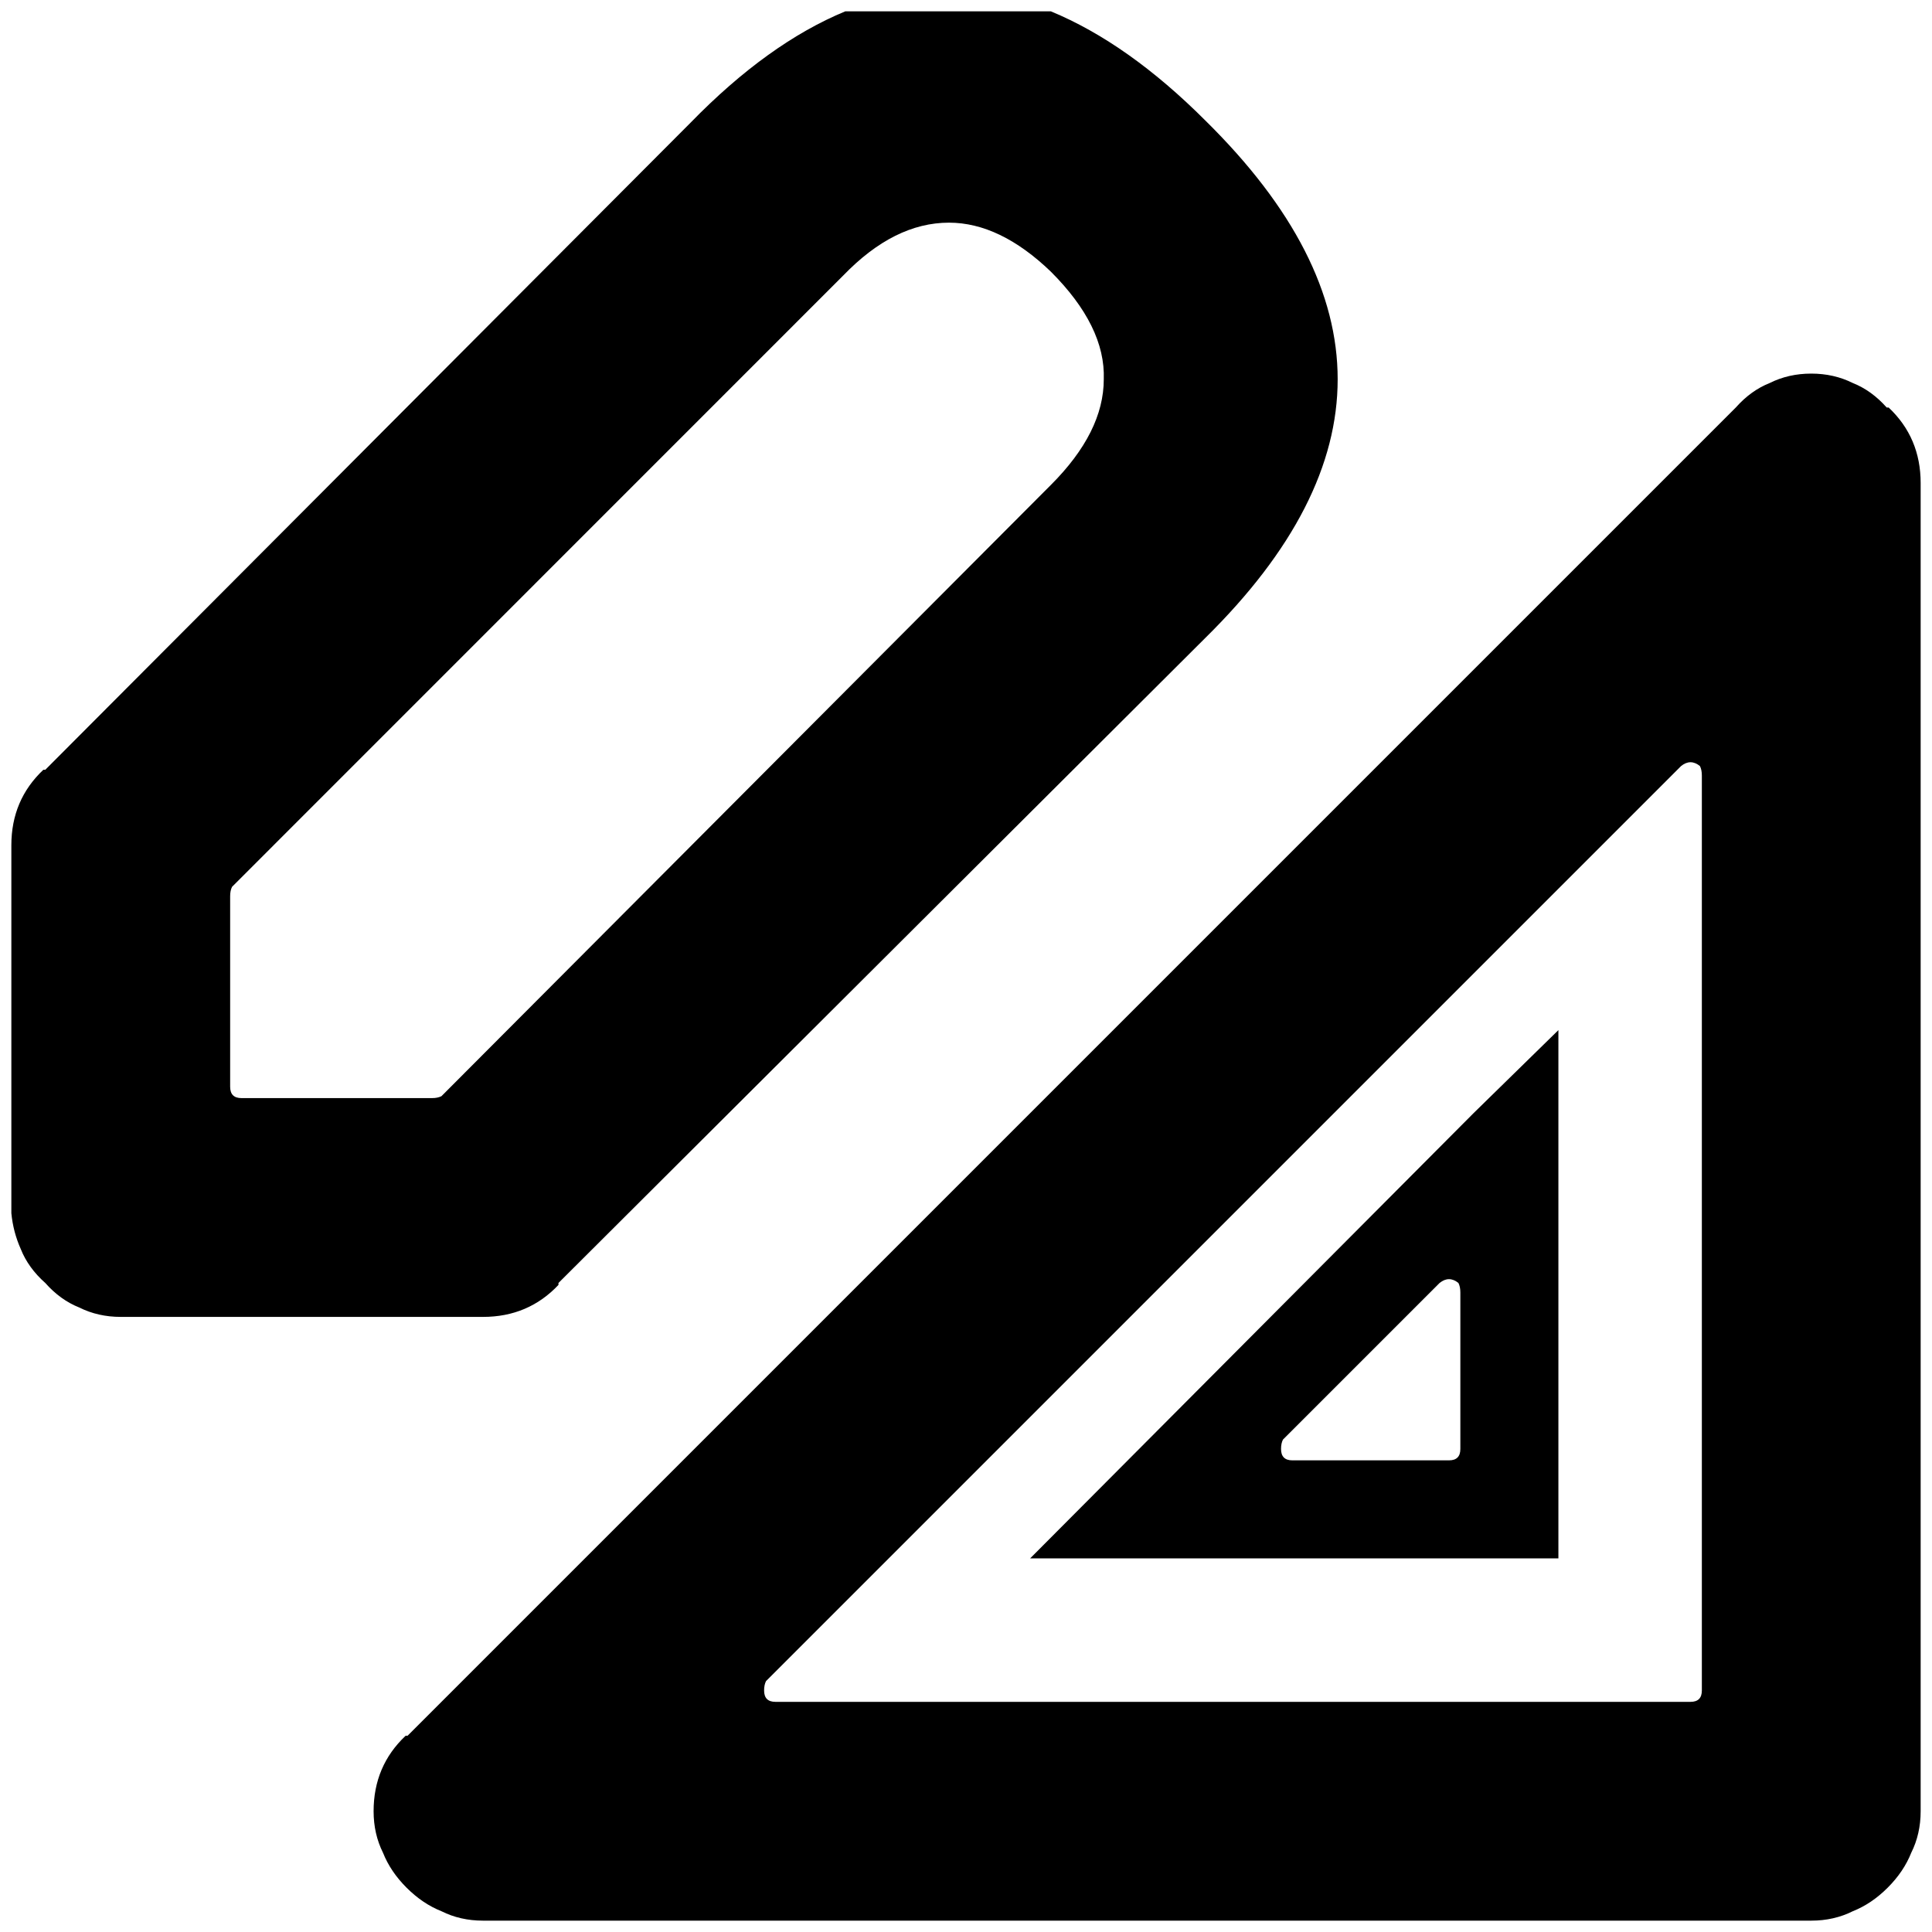
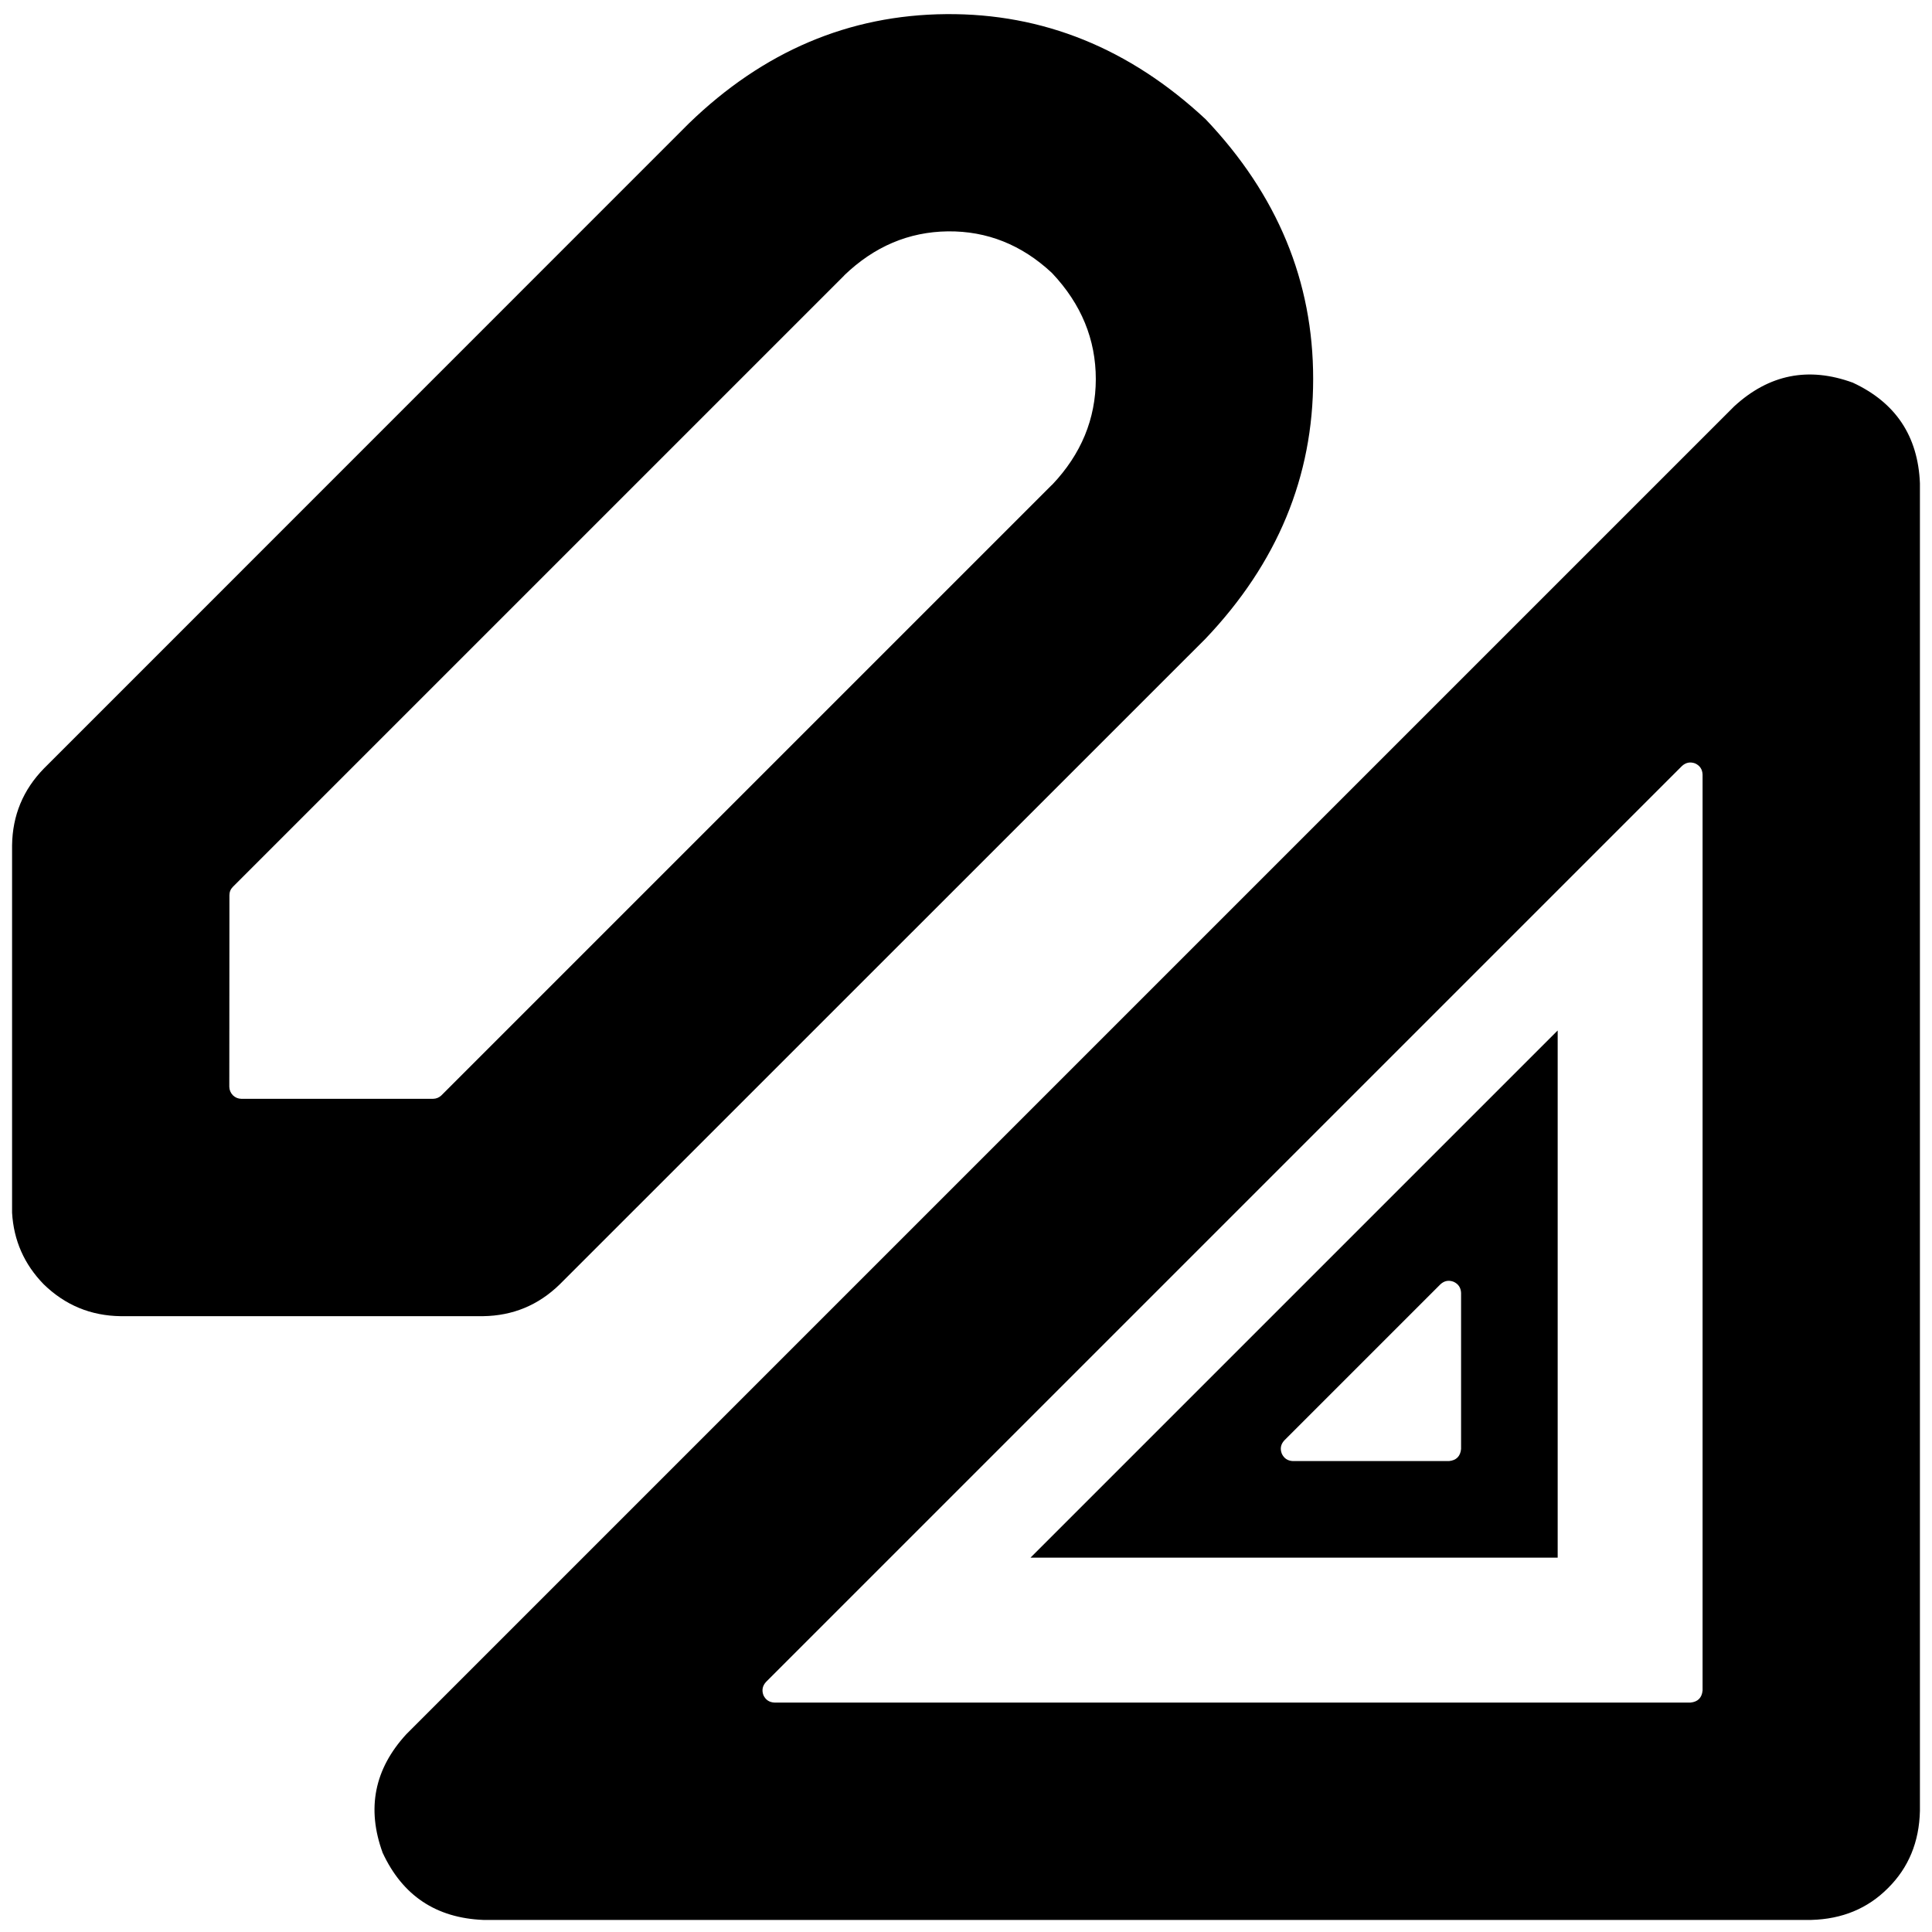
<svg xmlns="http://www.w3.org/2000/svg" viewBox="0 0 16 16" width="16" height="16">
-   <path fill="currentColor" d="M3.359 14.375Q3.359 14.375 3.375 14.375L14.375 3.375Q14.5 3.234 14.656 3.172Q14.812 3.094 15.0 3.094Q15.188 3.094 15.344 3.172Q15.5 3.234 15.625 3.375Q15.641 3.375 15.641 3.375Q15.906 3.625 15.906 4.0V15.0Q15.906 15.188 15.828 15.344Q15.766 15.5 15.633 15.633Q15.5 15.766 15.344 15.828Q15.188 15.906 15.0 15.906H4.0Q3.812 15.906 3.656 15.828Q3.5 15.766 3.367 15.633Q3.234 15.5 3.172 15.344Q3.094 15.188 3.094 15.0Q3.094 14.625 3.359 14.375ZM1.0 10.906Q0.812 10.906 0.656 10.828Q0.5 10.766 0.375 10.625Q0.234 10.5 0.172 10.344Q0.109 10.203 0.094 10.047V7.0Q0.094 6.625 0.359 6.375Q0.359 6.375 0.375 6.375L5.719 1.016Q6.359 0.359 7.0 0.094H8.703Q9.344 0.359 9.984 1.0Q11.078 2.078 11.078 3.141Q11.078 4.203 9.984 5.281L4.625 10.625Q4.625 10.641 4.625 10.641Q4.375 10.906 4.0 10.906ZM6.344 13.922Q6.328 13.953 6.328 14.0Q6.328 14.094 6.422 14.094H14.0Q14.094 14.094 14.094 14.0V6.422Q14.094 6.375 14.078 6.344Q14.0 6.281 13.922 6.344ZM1.906 9.0Q1.906 9.094 2.0 9.094H3.578Q3.625 9.094 3.656 9.078L8.703 4.016Q9.141 3.578 9.141 3.141Q9.156 2.703 8.703 2.25Q8.281 1.844 7.859 1.844Q7.406 1.844 6.984 2.281L1.922 7.344Q1.906 7.375 1.906 7.422ZM12.906 8.531V12.906H8.531L12.203 9.219ZM12.094 10.703Q12.094 10.656 12.078 10.625Q12.0 10.562 11.922 10.625L10.625 11.922Q10.609 11.953 10.609 12.0Q10.609 12.094 10.703 12.094H12.0Q12.094 12.094 12.094 12.0Z" />
+   <path fill="currentColor" d="M0.1 10.041L0.1 10.046Q0.1 10.045 0.1 10.043Q0.1 10.042 0.1 10.041ZM0.1 10.043Q0.1 9.061 0.1 8.413Q0.1 7.764 0.1 7.001Q0.105 6.629 0.364 6.364L0.365 6.363Q3.034 3.693 5.704 1.023L5.705 1.022Q6.629 0.127 7.835 0.117Q9.04 0.107 9.985 0.988Q10.876 1.926 10.875 3.138Q10.876 4.351 9.984 5.289Q7.311 7.962 4.637 10.635L4.636 10.636Q4.371 10.895 4 10.9L3.999 10.9Q2.499 10.9 1 10.9L0.999 10.9Q0.628 10.895 0.362 10.636Q0.12 10.388 0.1 10.043ZM0.361 10.635L0.363 10.637Q0.363 10.637 0.362 10.636Q0.362 10.636 0.361 10.635ZM1.899 9Q1.9 9.041 1.929 9.071Q1.958 9.099 1.999 9.1L3.586 9.1Q3.627 9.099 3.656 9.071L8.712 4.015Q8.713 4.014 8.714 4.014Q9.074 3.634 9.075 3.14Q9.075 2.646 8.714 2.263Q8.712 2.26 8.709 2.258Q8.336 1.911 7.85 1.916Q7.364 1.922 6.992 2.28Q6.992 2.281 6.991 2.282L1.929 7.344Q1.9 7.373 1.9 7.414L1.899 9ZM3.167 15.34L3.17 15.348Q3.169 15.346 3.169 15.344Q3.168 15.342 3.167 15.34ZM3.169 15.344Q2.968 14.794 3.365 14.362L14.362 3.365Q14.794 2.968 15.344 3.169Q15.876 3.416 15.9 4.002Q15.9 9.5 15.9 14.997Q15.891 15.383 15.636 15.636Q15.384 15.89 15 15.9L4.002 15.9Q3.416 15.876 3.169 15.344ZM3.364 14.364L3.365 14.362Q3.366 14.361 3.367 14.36L3.364 14.364ZM4 15.9L4.004 15.9Q4.003 15.9 4.002 15.9L4 15.9ZM6.322 14.038Q6.349 14.097 6.414 14.1L14 14.1Q14.091 14.091 14.1 14L14.1 6.414Q14.097 6.349 14.038 6.322Q13.977 6.3 13.929 6.344L6.344 13.929Q6.3 13.977 6.322 14.038ZM8.534 12.9L9.217 12.217L12.217 9.217L12.9 8.534L12.9 9.5L12.9 12.5L12.9 12.9L12.5 12.9L9.5 12.9L8.534 12.9ZM9.983 5.29L9.985 5.288L9.984 5.289Q9.983 5.289 9.983 5.29ZM9.983 0.986Q9.984 0.987 9.985 0.988Q9.986 0.989 9.987 0.99L9.983 0.986ZM10.615 12.038Q10.642 12.097 10.707 12.1L12 12.1Q12.091 12.091 12.1 12L12.1 10.707Q12.097 10.642 12.038 10.615Q11.977 10.592 11.929 10.636L10.636 11.929Q10.592 11.977 10.615 12.038ZM14.36 3.367Q14.361 3.366 14.362 3.365L14.364 3.364L14.36 3.367ZM15.34 3.167Q15.342 3.168 15.344 3.169Q15.346 3.169 15.348 3.17L15.34 3.167ZM15.9 15L15.9 14.997Q15.9 14.999 15.9 15ZM15.9 4.002L15.9 4L15.9 4.004Q15.9 4.003 15.9 4.002Z" />
</svg>
